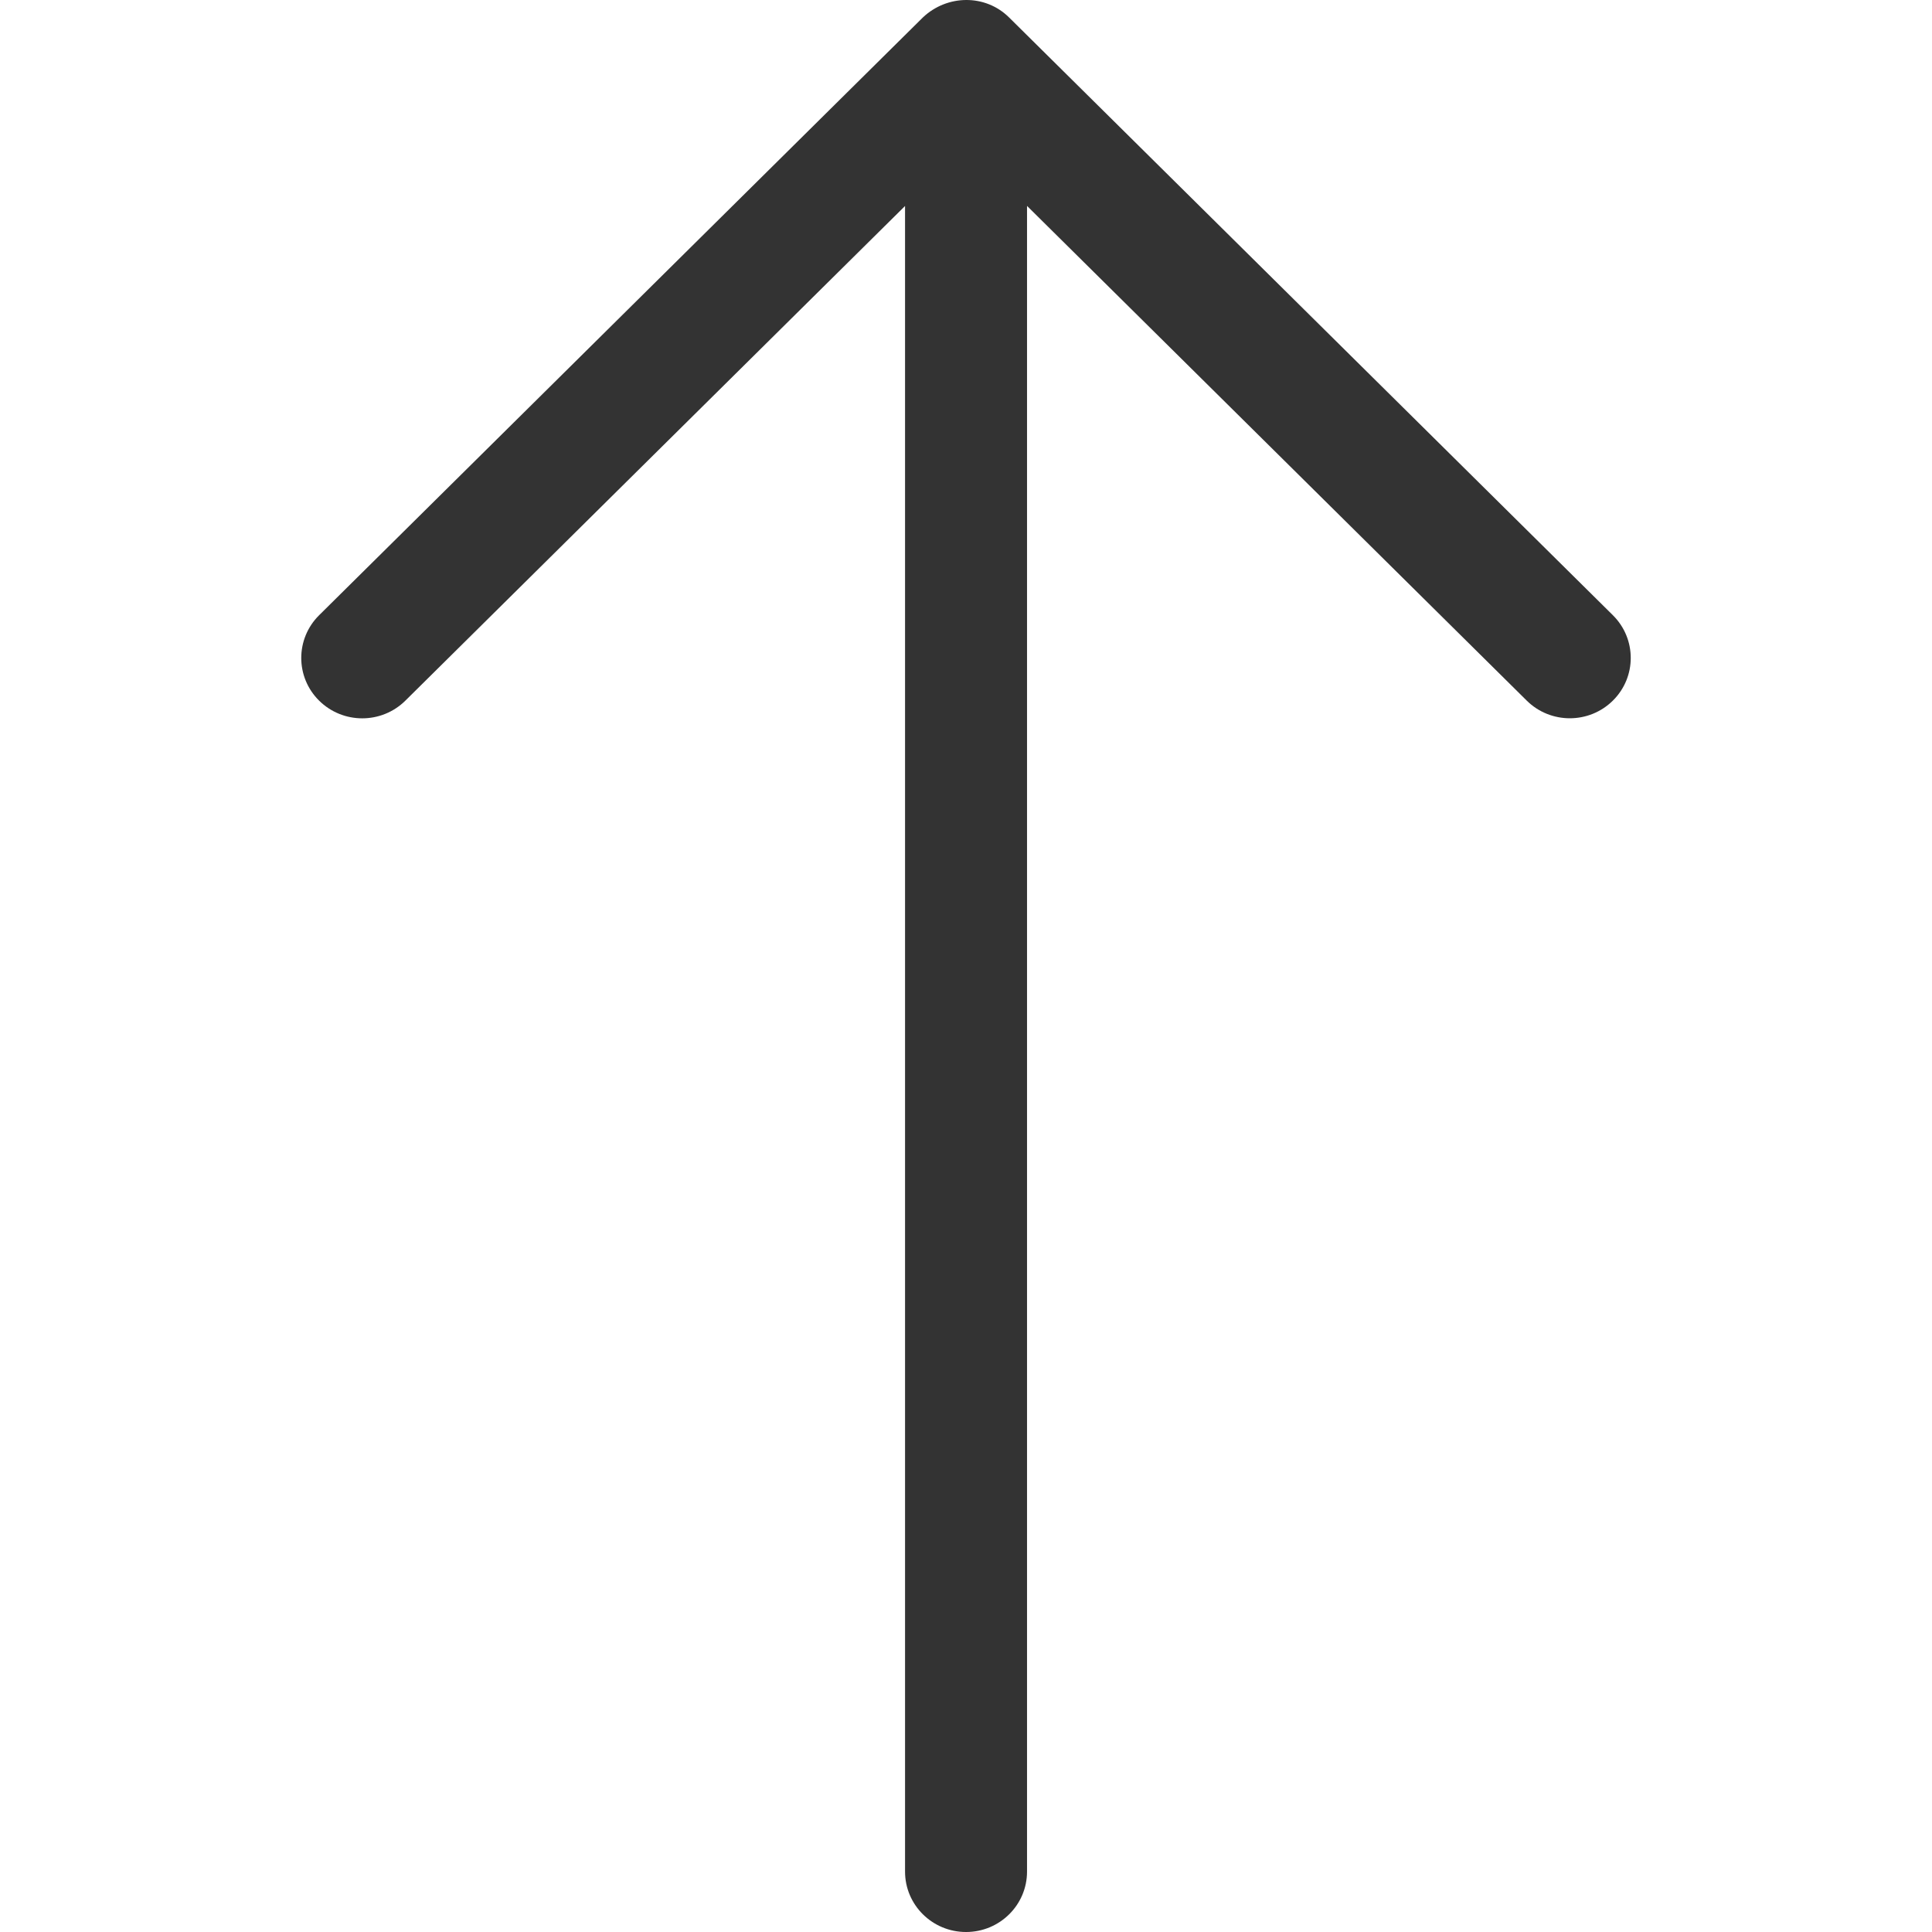
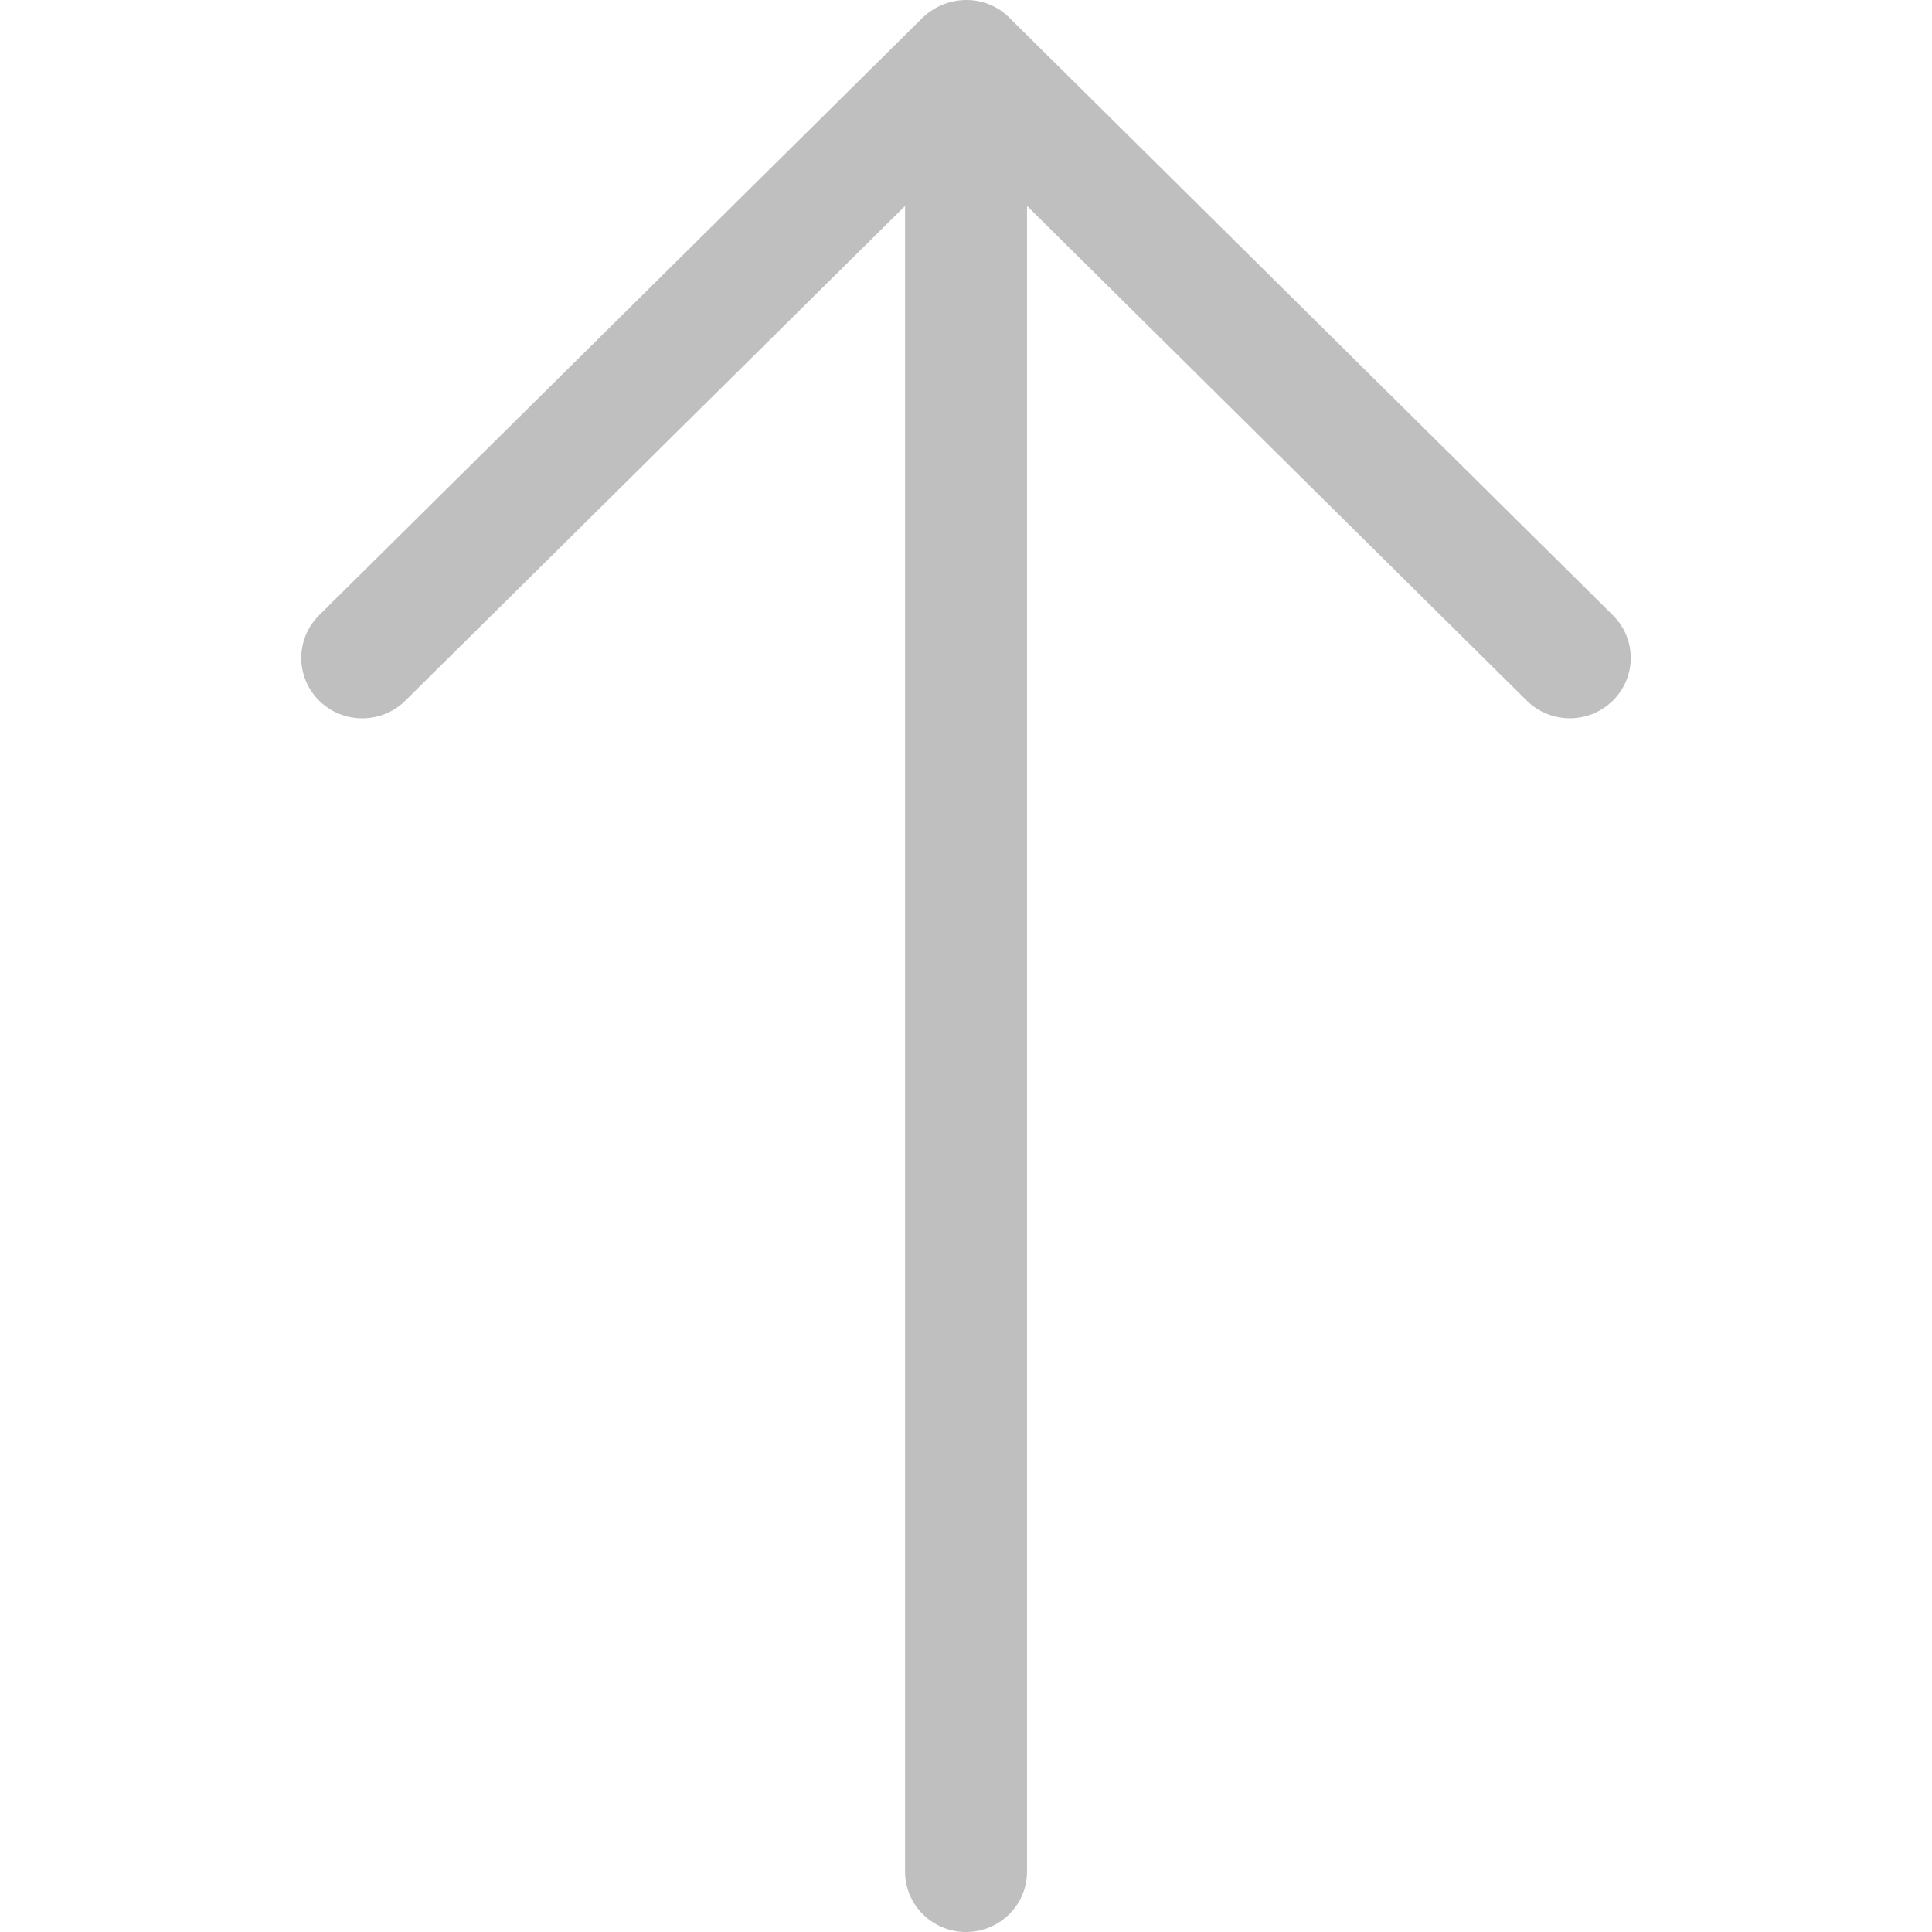
<svg xmlns="http://www.w3.org/2000/svg" version="1.1" id="Capa_1" x="0px" y="0px" viewBox="0 0 384.923 384.923" style="enable-background:new 0 0 384.923 384.923;" xml:space="preserve">
-   <g fill="#333333">
+   <g fill="#bfbfbf">
    <path id="Arrow_Upward" d="M321.337,122.567L201.046,3.479c-4.776-4.728-12.391-4.547-17.179,0l-120.291,119.1   c-4.74,4.704-4.74,12.319,0,17.011c4.752,4.704,12.439,4.704,17.191,0l99.551-98.552v331.856c0,6.641,5.438,12.03,12.151,12.03   s12.151-5.39,12.151-12.03V41.025l99.551,98.552c4.74,4.704,12.439,4.704,17.179,0C326.089,134.886,326.089,127.27,321.337,122.567   z" />
    <g>
	</g>
    <g>
	</g>
    <g>
	</g>
    <g>
	</g>
    <g>
	</g>
    <g>
	</g>
  </g>
  <g>
</g>
  <g>
</g>
  <g>
</g>
  <g>
</g>
  <g>
</g>
  <g>
</g>
  <g>
</g>
  <g>
</g>
  <g>
</g>
  <g>
</g>
  <g>
</g>
  <g>
</g>
  <g>
</g>
  <g>
</g>
  <g>
</g>
</svg>
